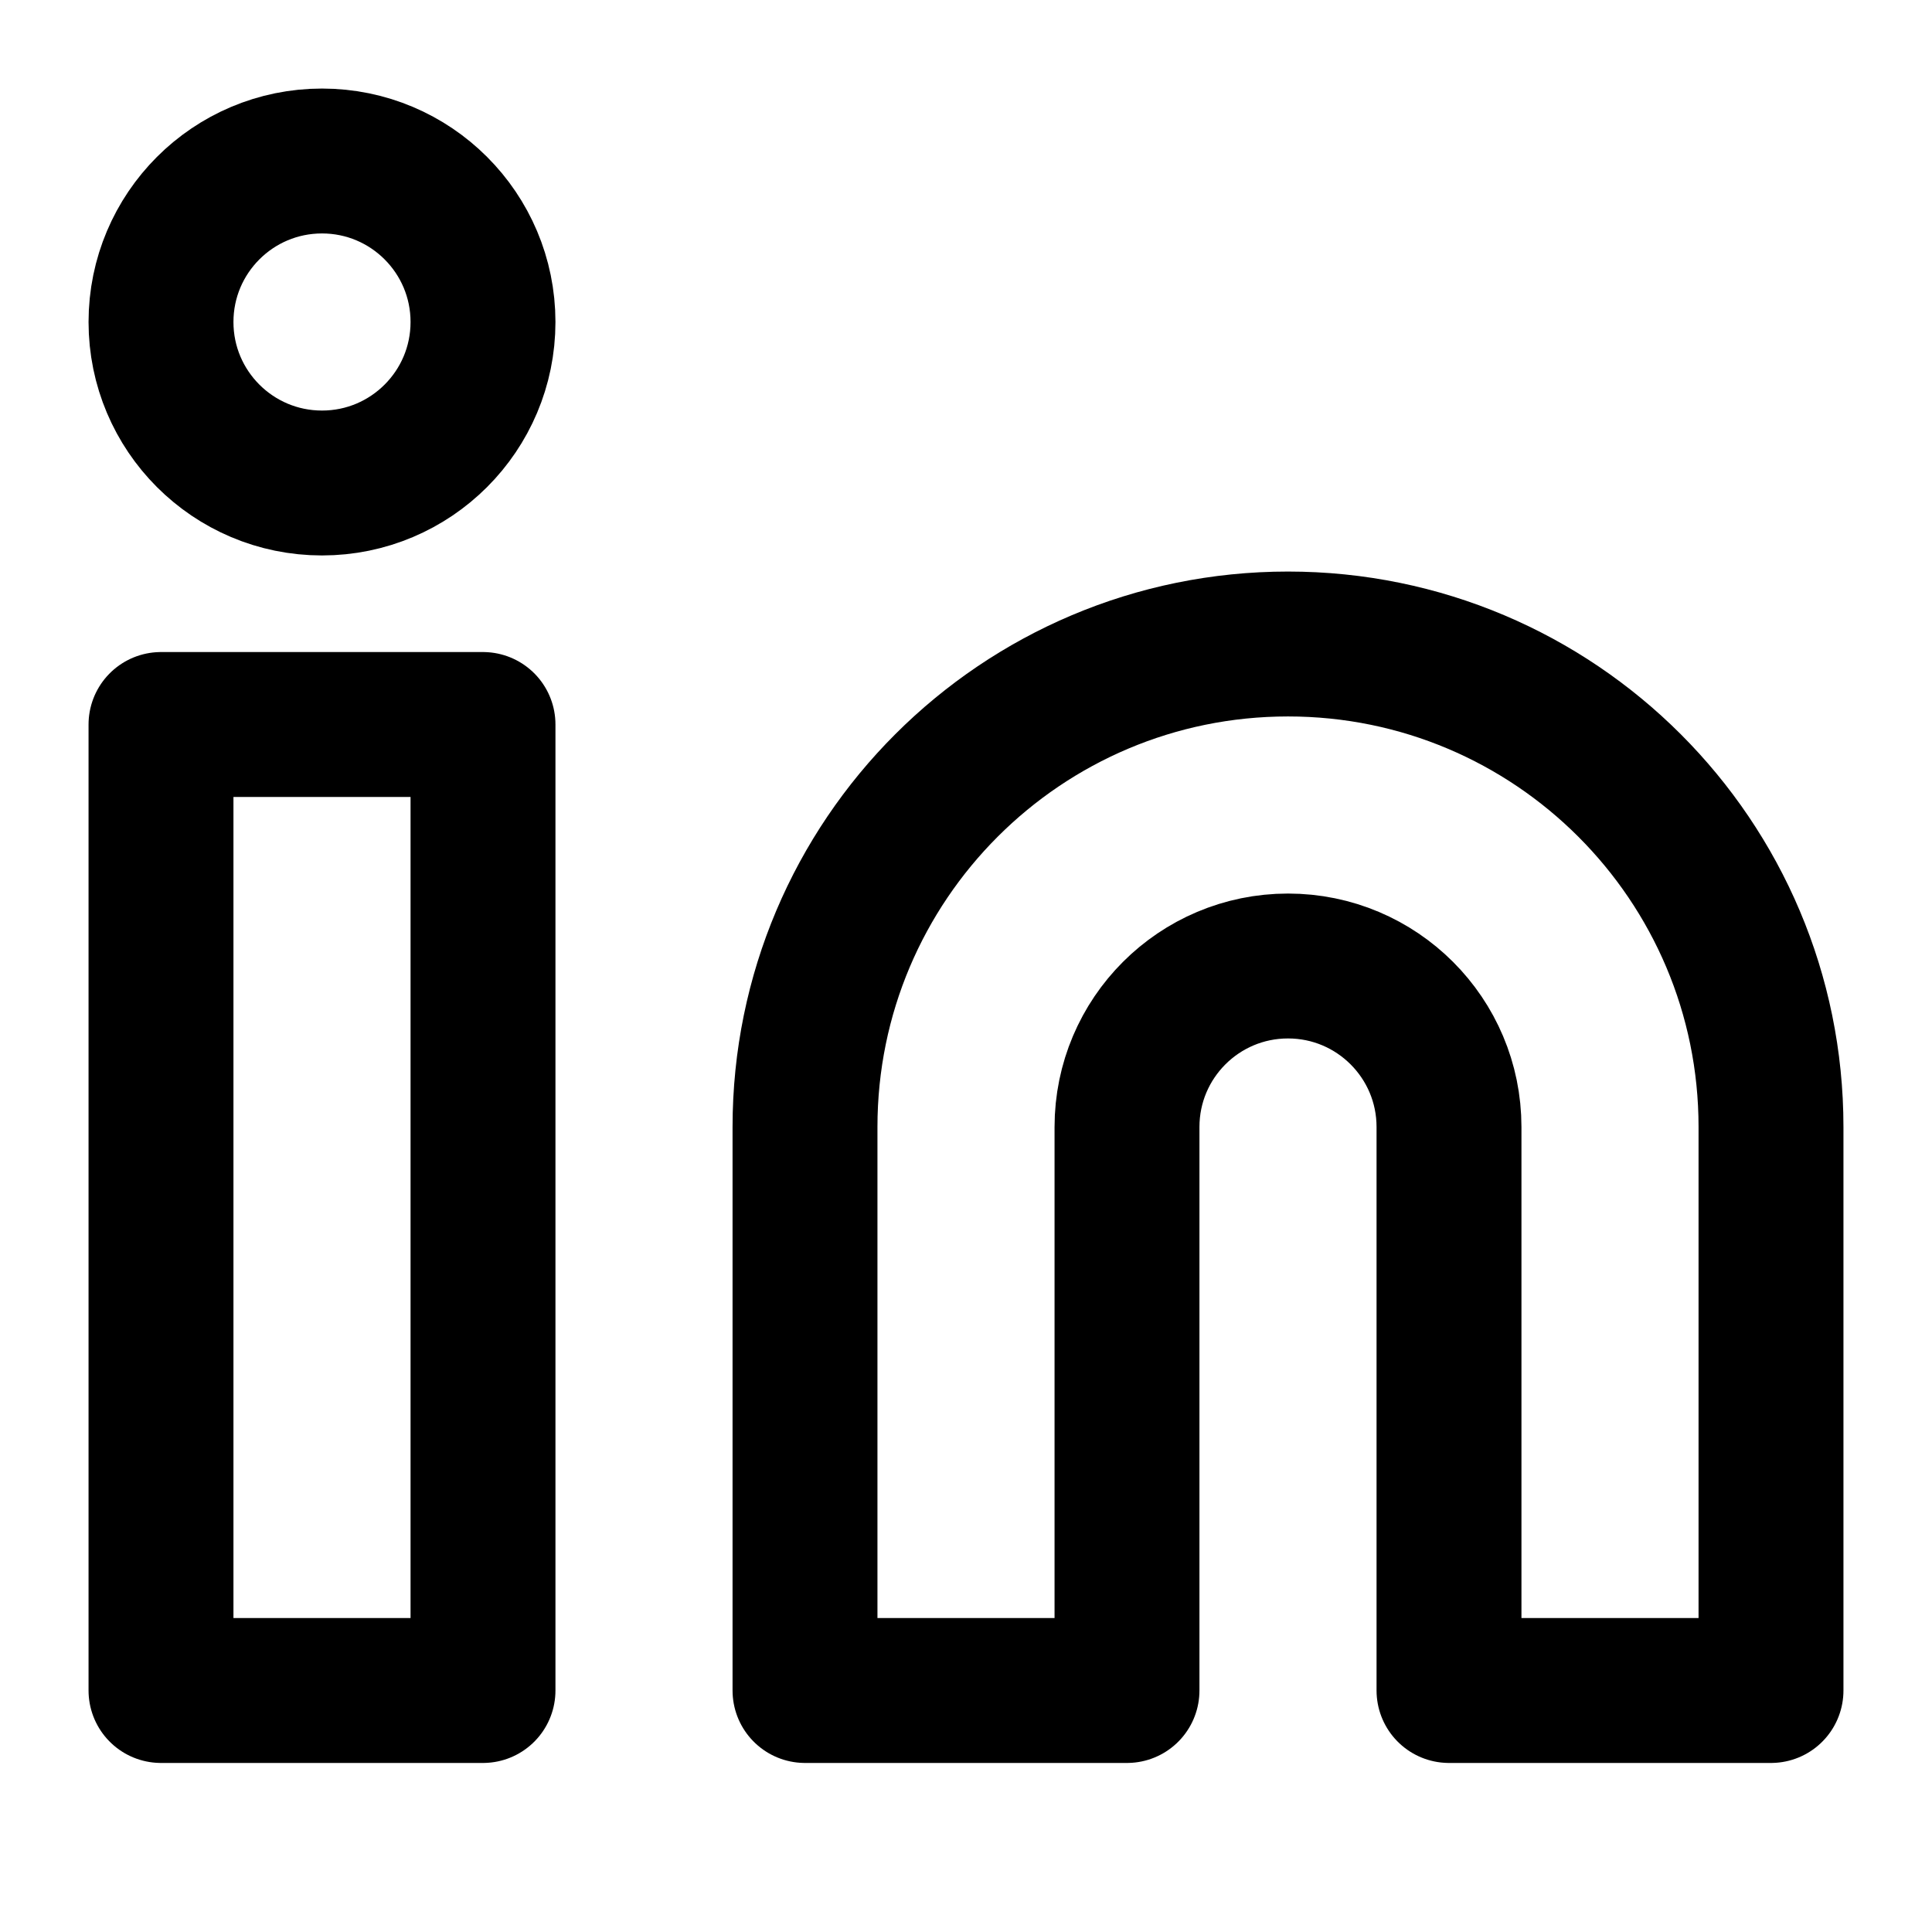
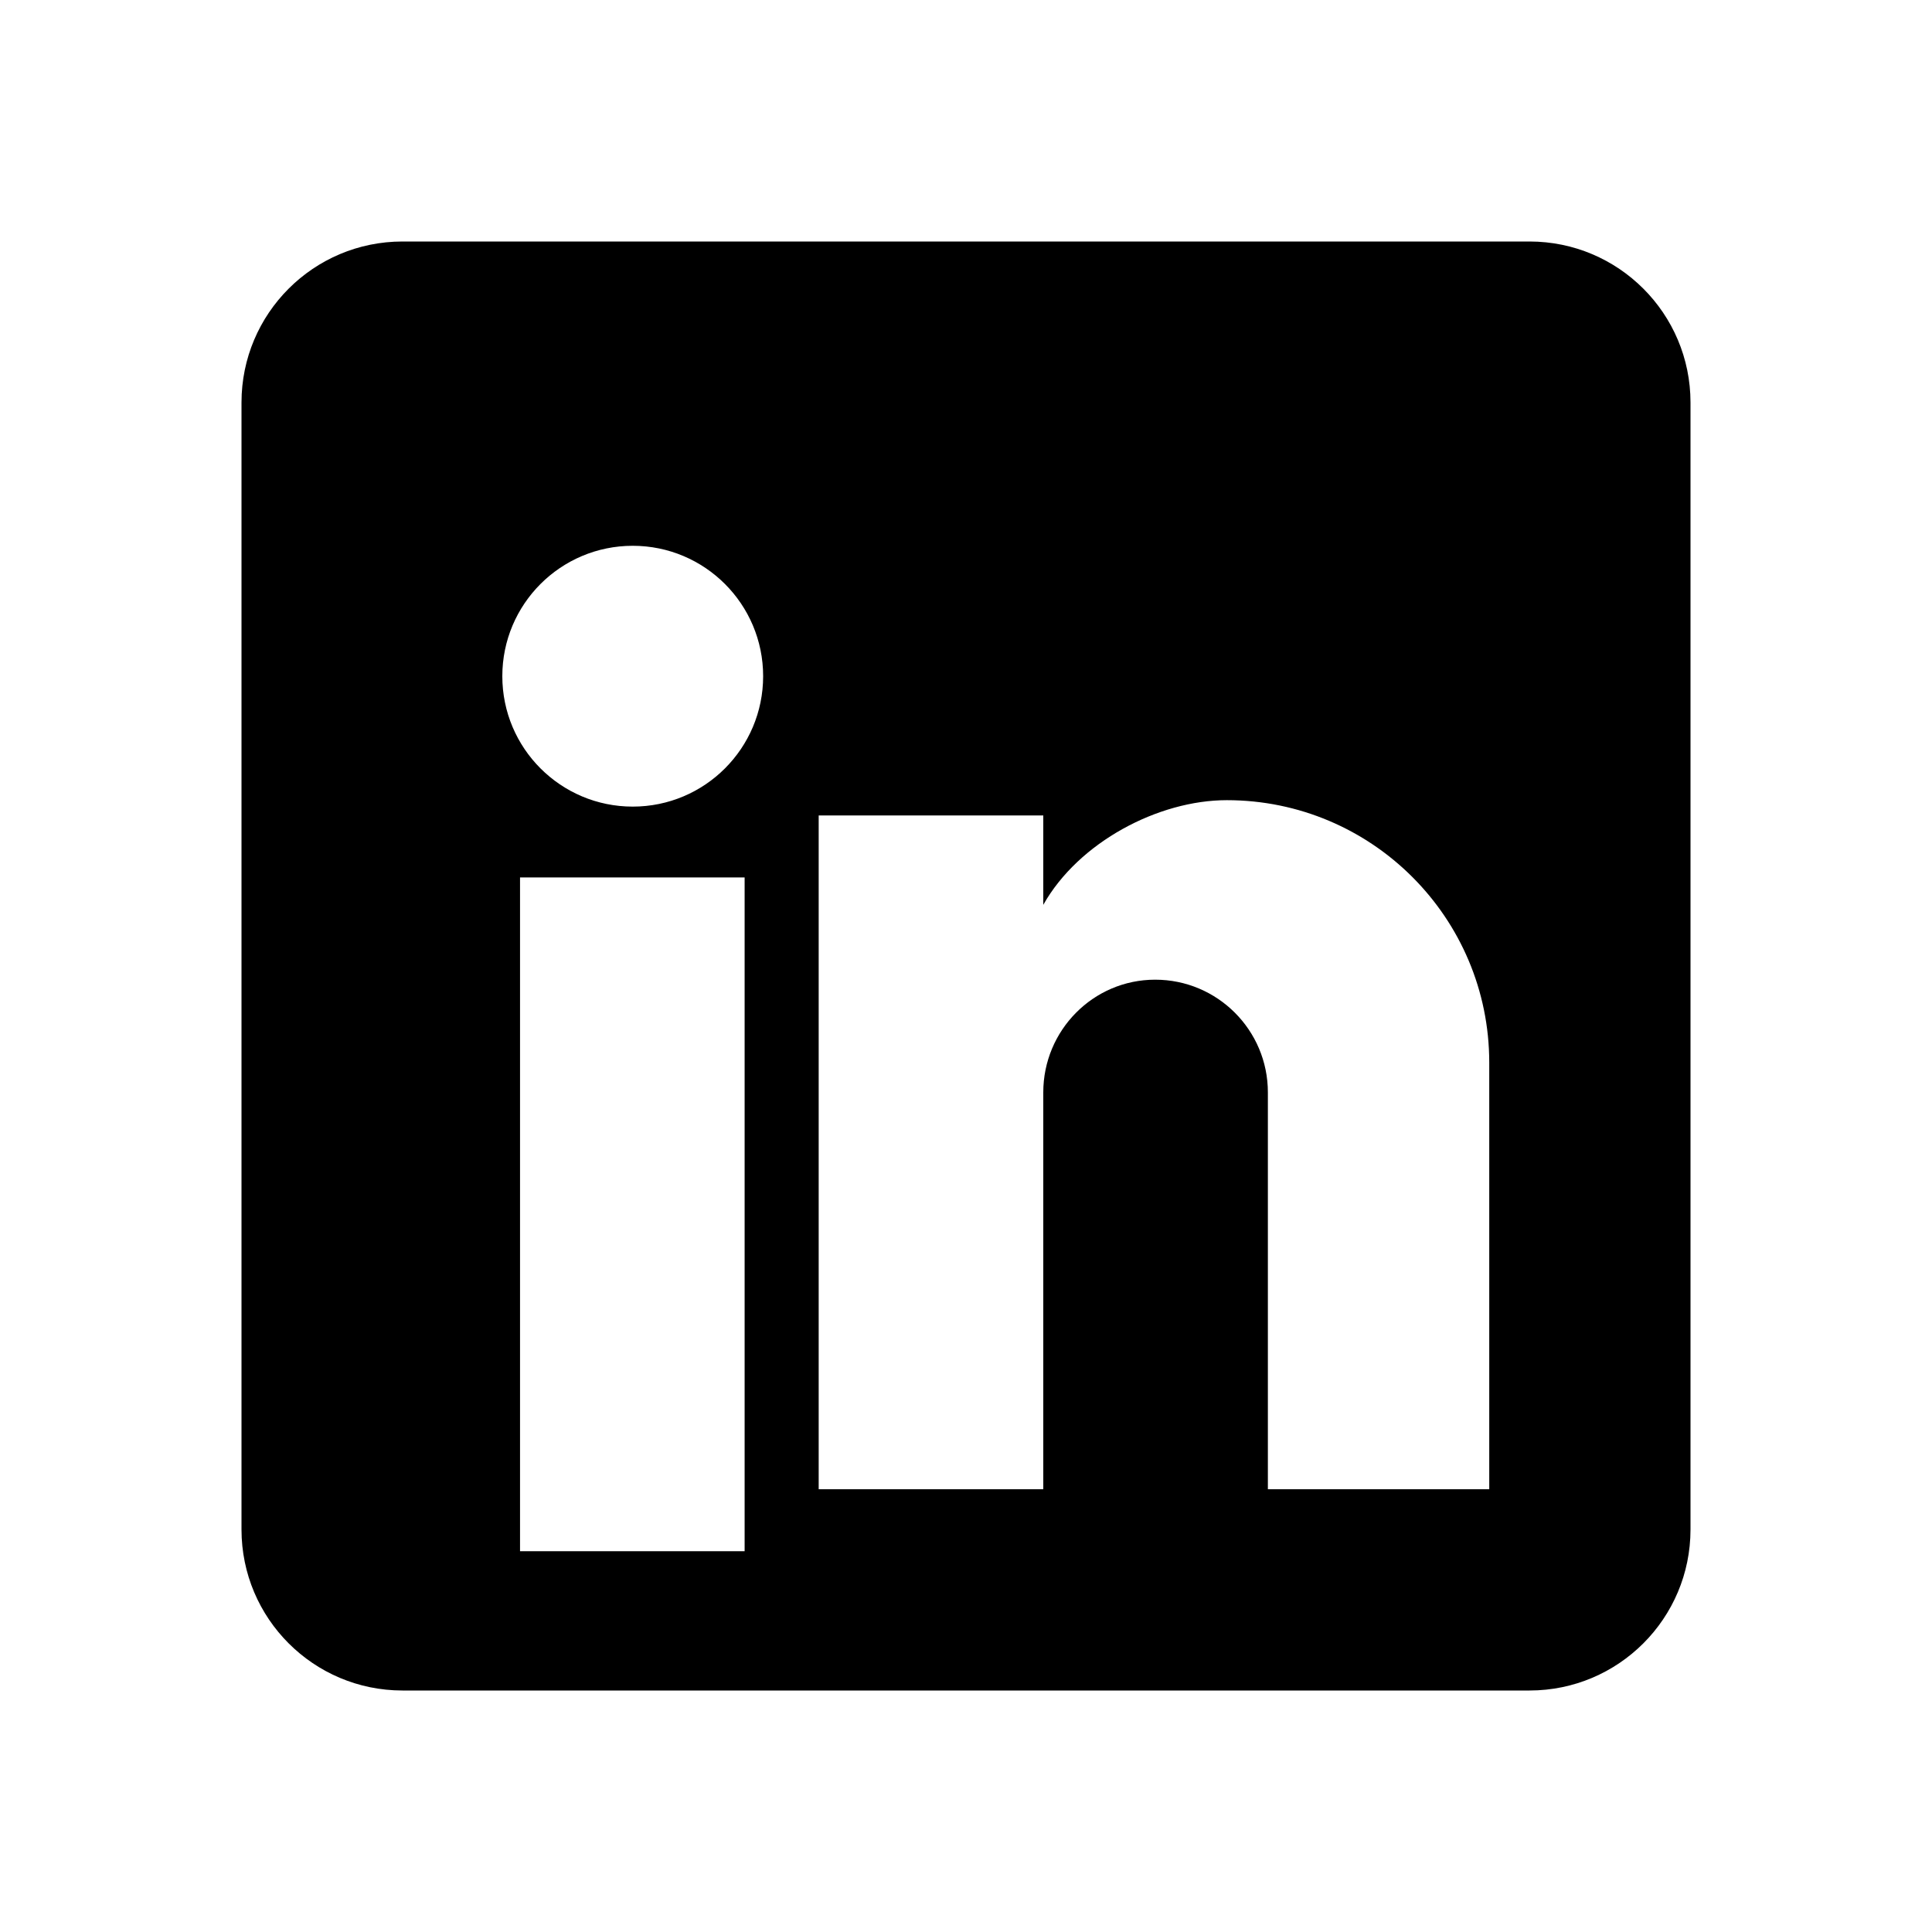
- <svg xmlns="http://www.w3.org/2000/svg" viewBox="0 0 24 24" fill="none" stroke="currentColor" stroke-width="1.8" stroke-linecap="round" stroke-linejoin="round">
-   <path d="M16 8a6 6 0 0 1 6 6v7h-4v-7a2 2 0 0 0-2-2 2 2 0 0 0-2 2v7h-4v-7a6 6 0 0 1 6-6z" />
-   <rect x="2" y="9" width="4" height="12" />
-   <circle cx="4" cy="4" r="2" />
+ <svg xmlns="http://www.w3.org/2000/svg" viewBox="0 0 24 24" fill="currentColor">
+   <path d="M19 3a2 2 0 0 1 2 2v14a2 2 0 0 1-2 2H5a2 2 0 0 1-2-2V5a2 2 0 0 1 2-2h14m-.5 15.5v-5.3a3.26 3.26 0 0 0-3.26-3.26c-.85 0-1.84.52-2.28 1.3v-1.11h-2.79v8.37h2.79v-4.93c0-.77.62-1.4 1.39-1.4a1.4 1.4 0 0 1 1.4 1.4v4.93h2.75M6.46 10.9v8.37H9.25V10.9H6.46M7.86 6.78a1.62 1.62 0 1 0 0 3.24 1.62 1.62 0 0 0 0-3.24z" />
</svg>
